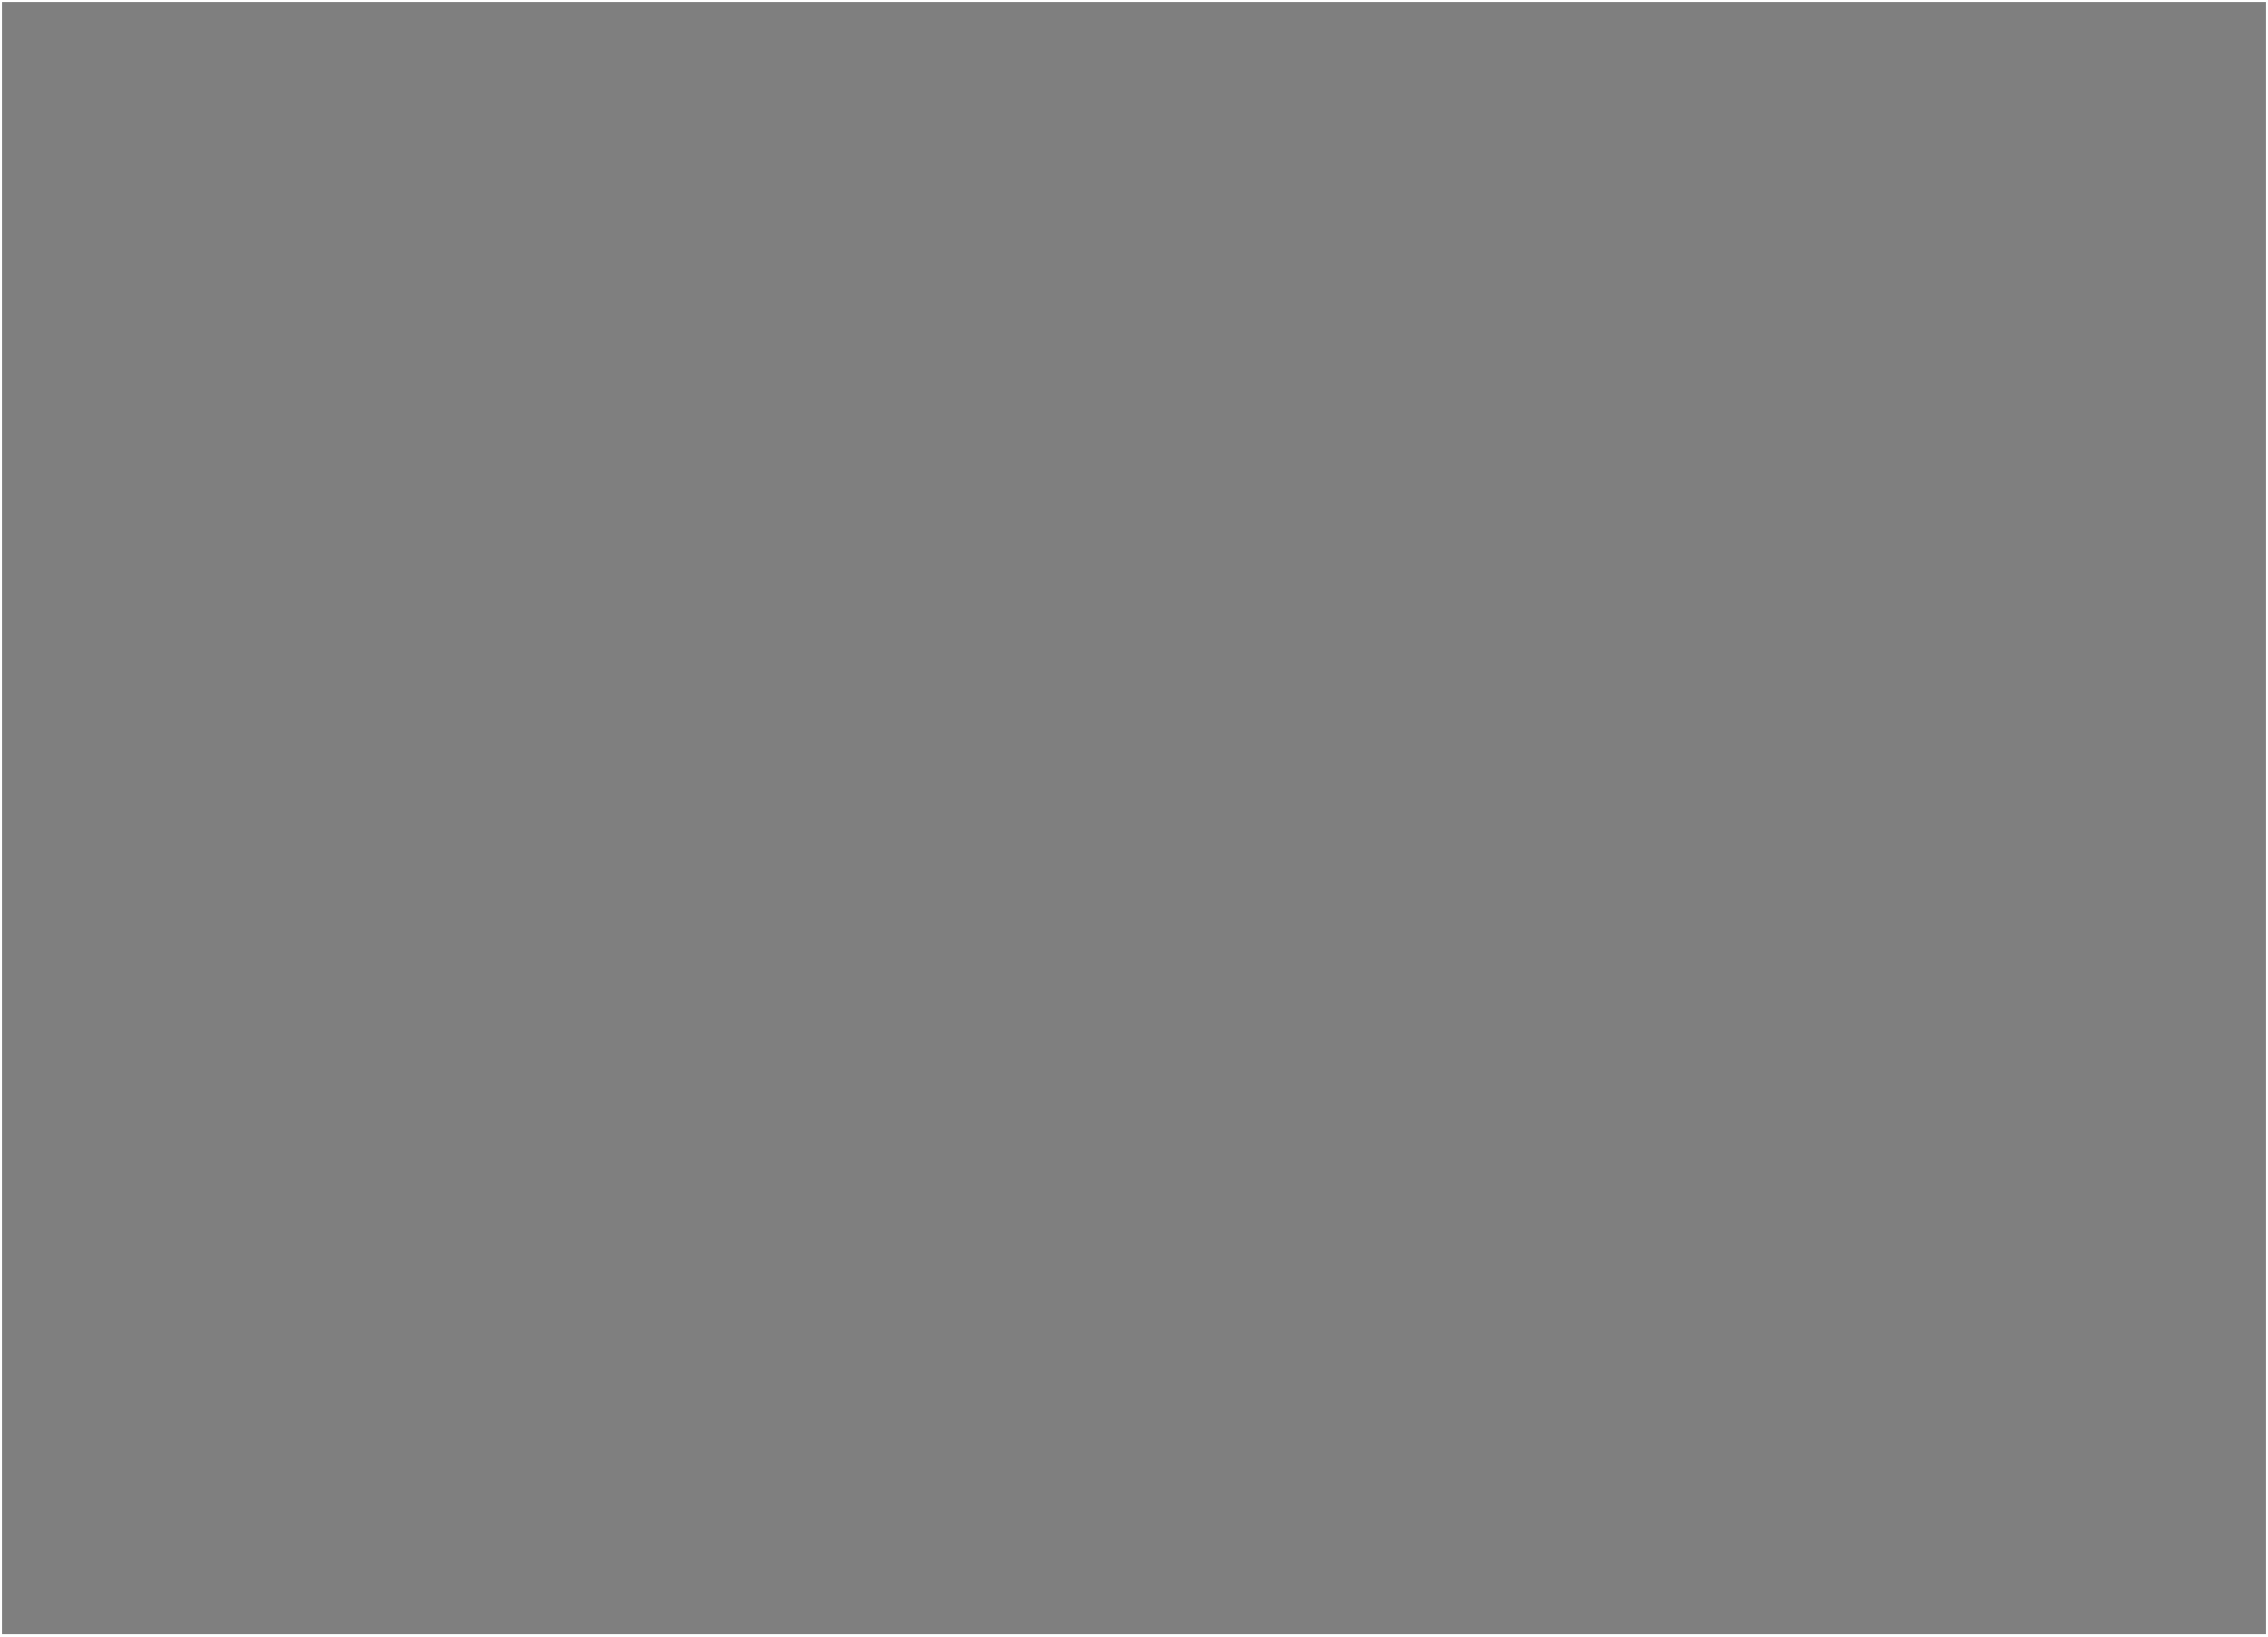
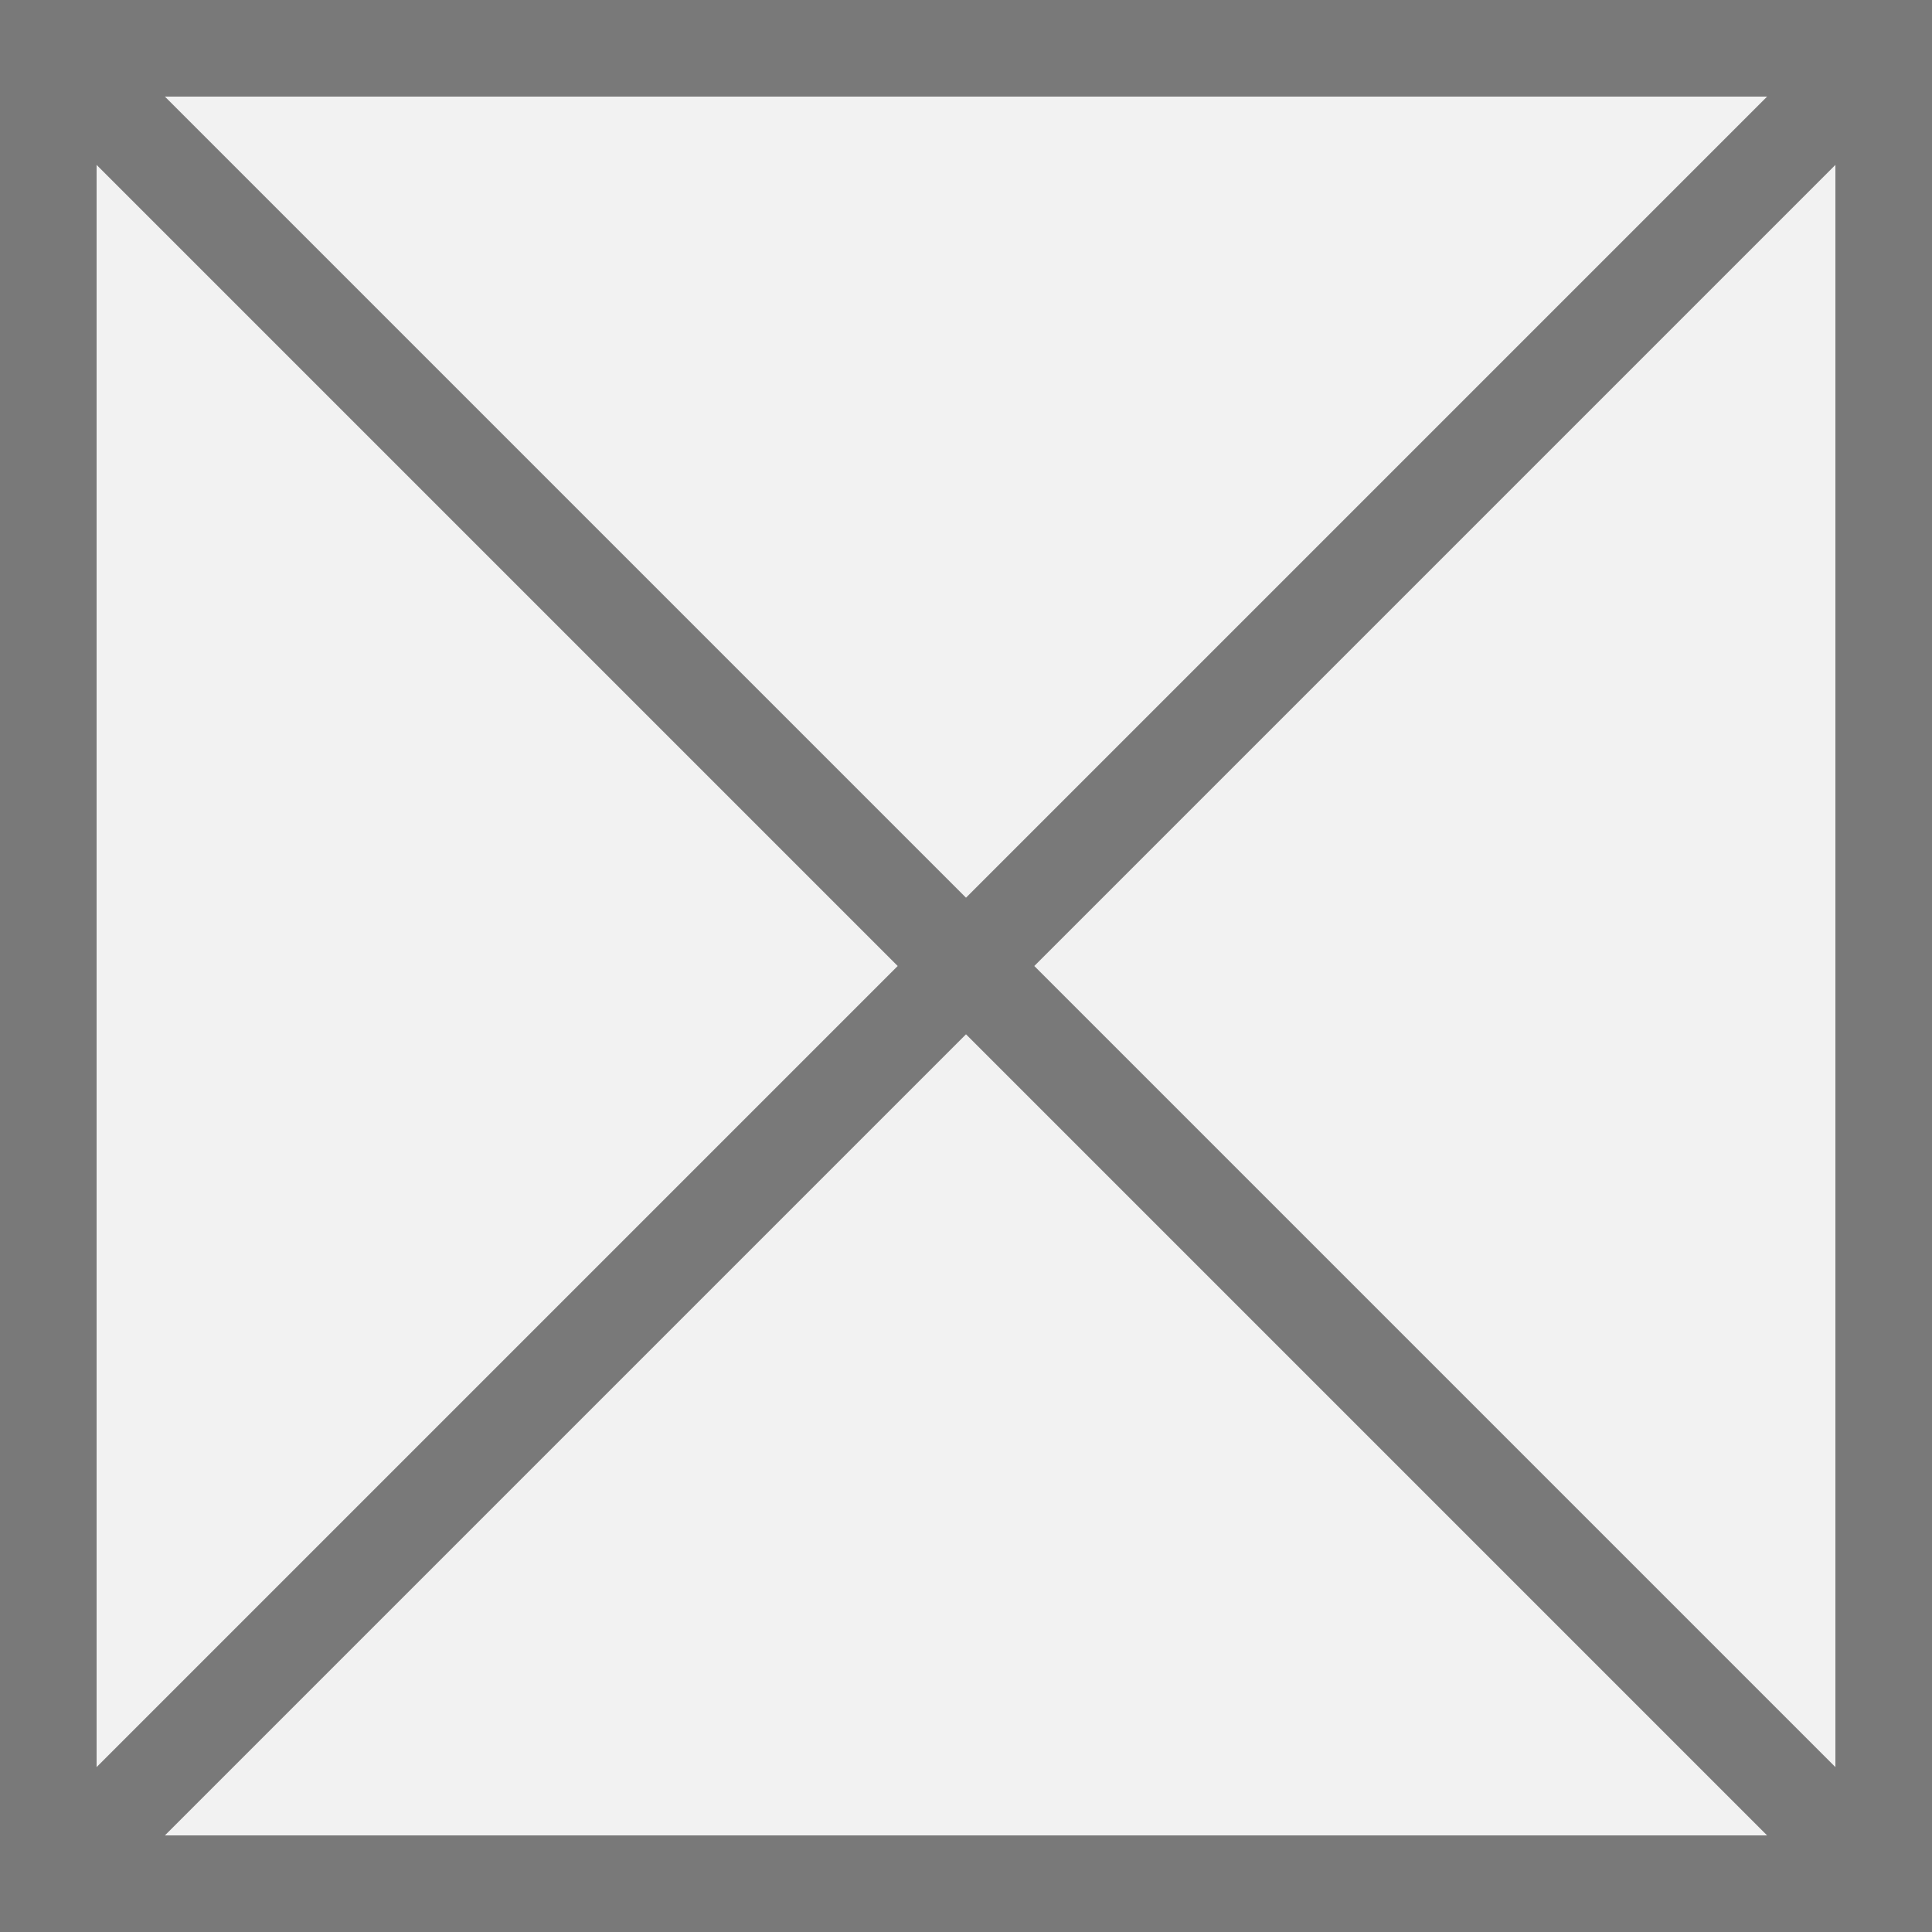
- <svg xmlns="http://www.w3.org/2000/svg" version="1.1" width="1200px" height="866px">
-   <g transform="matrix(1 0 0 1 -52 -44 )">
-     <path d="M 53 45  L 1251 45  L 1251 909  L 53 909  L 53 45  Z " fill-rule="nonzero" fill="#7f7f7f" stroke="none" />
+ <svg xmlns="http://www.w3.org/2000/svg" version="1.1" width="20px" height="20px">
+   <g transform="matrix(1 0 0 1 -98 -342 )">
+     <path d="M 98.5 342.5  L 117.5 342.5  L 117.5 361.5  L 98.5 361.5  L 98.5 342.5  Z " fill-rule="nonzero" fill="#f2f2f2" stroke="none" />
+     <path d="M 98.5 342.5  L 117.5 342.5  L 117.5 361.5  L 98.5 361.5  L 98.5 342.5  Z " stroke-width="1" stroke="#797979" fill="none" />
+     <path d="M 98.354 342.354  L 117.646 361.646  M 117.646 342.354  L 98.354 361.646  " stroke-width="1" stroke="#797979" fill="none" />
  </g>
</svg>
